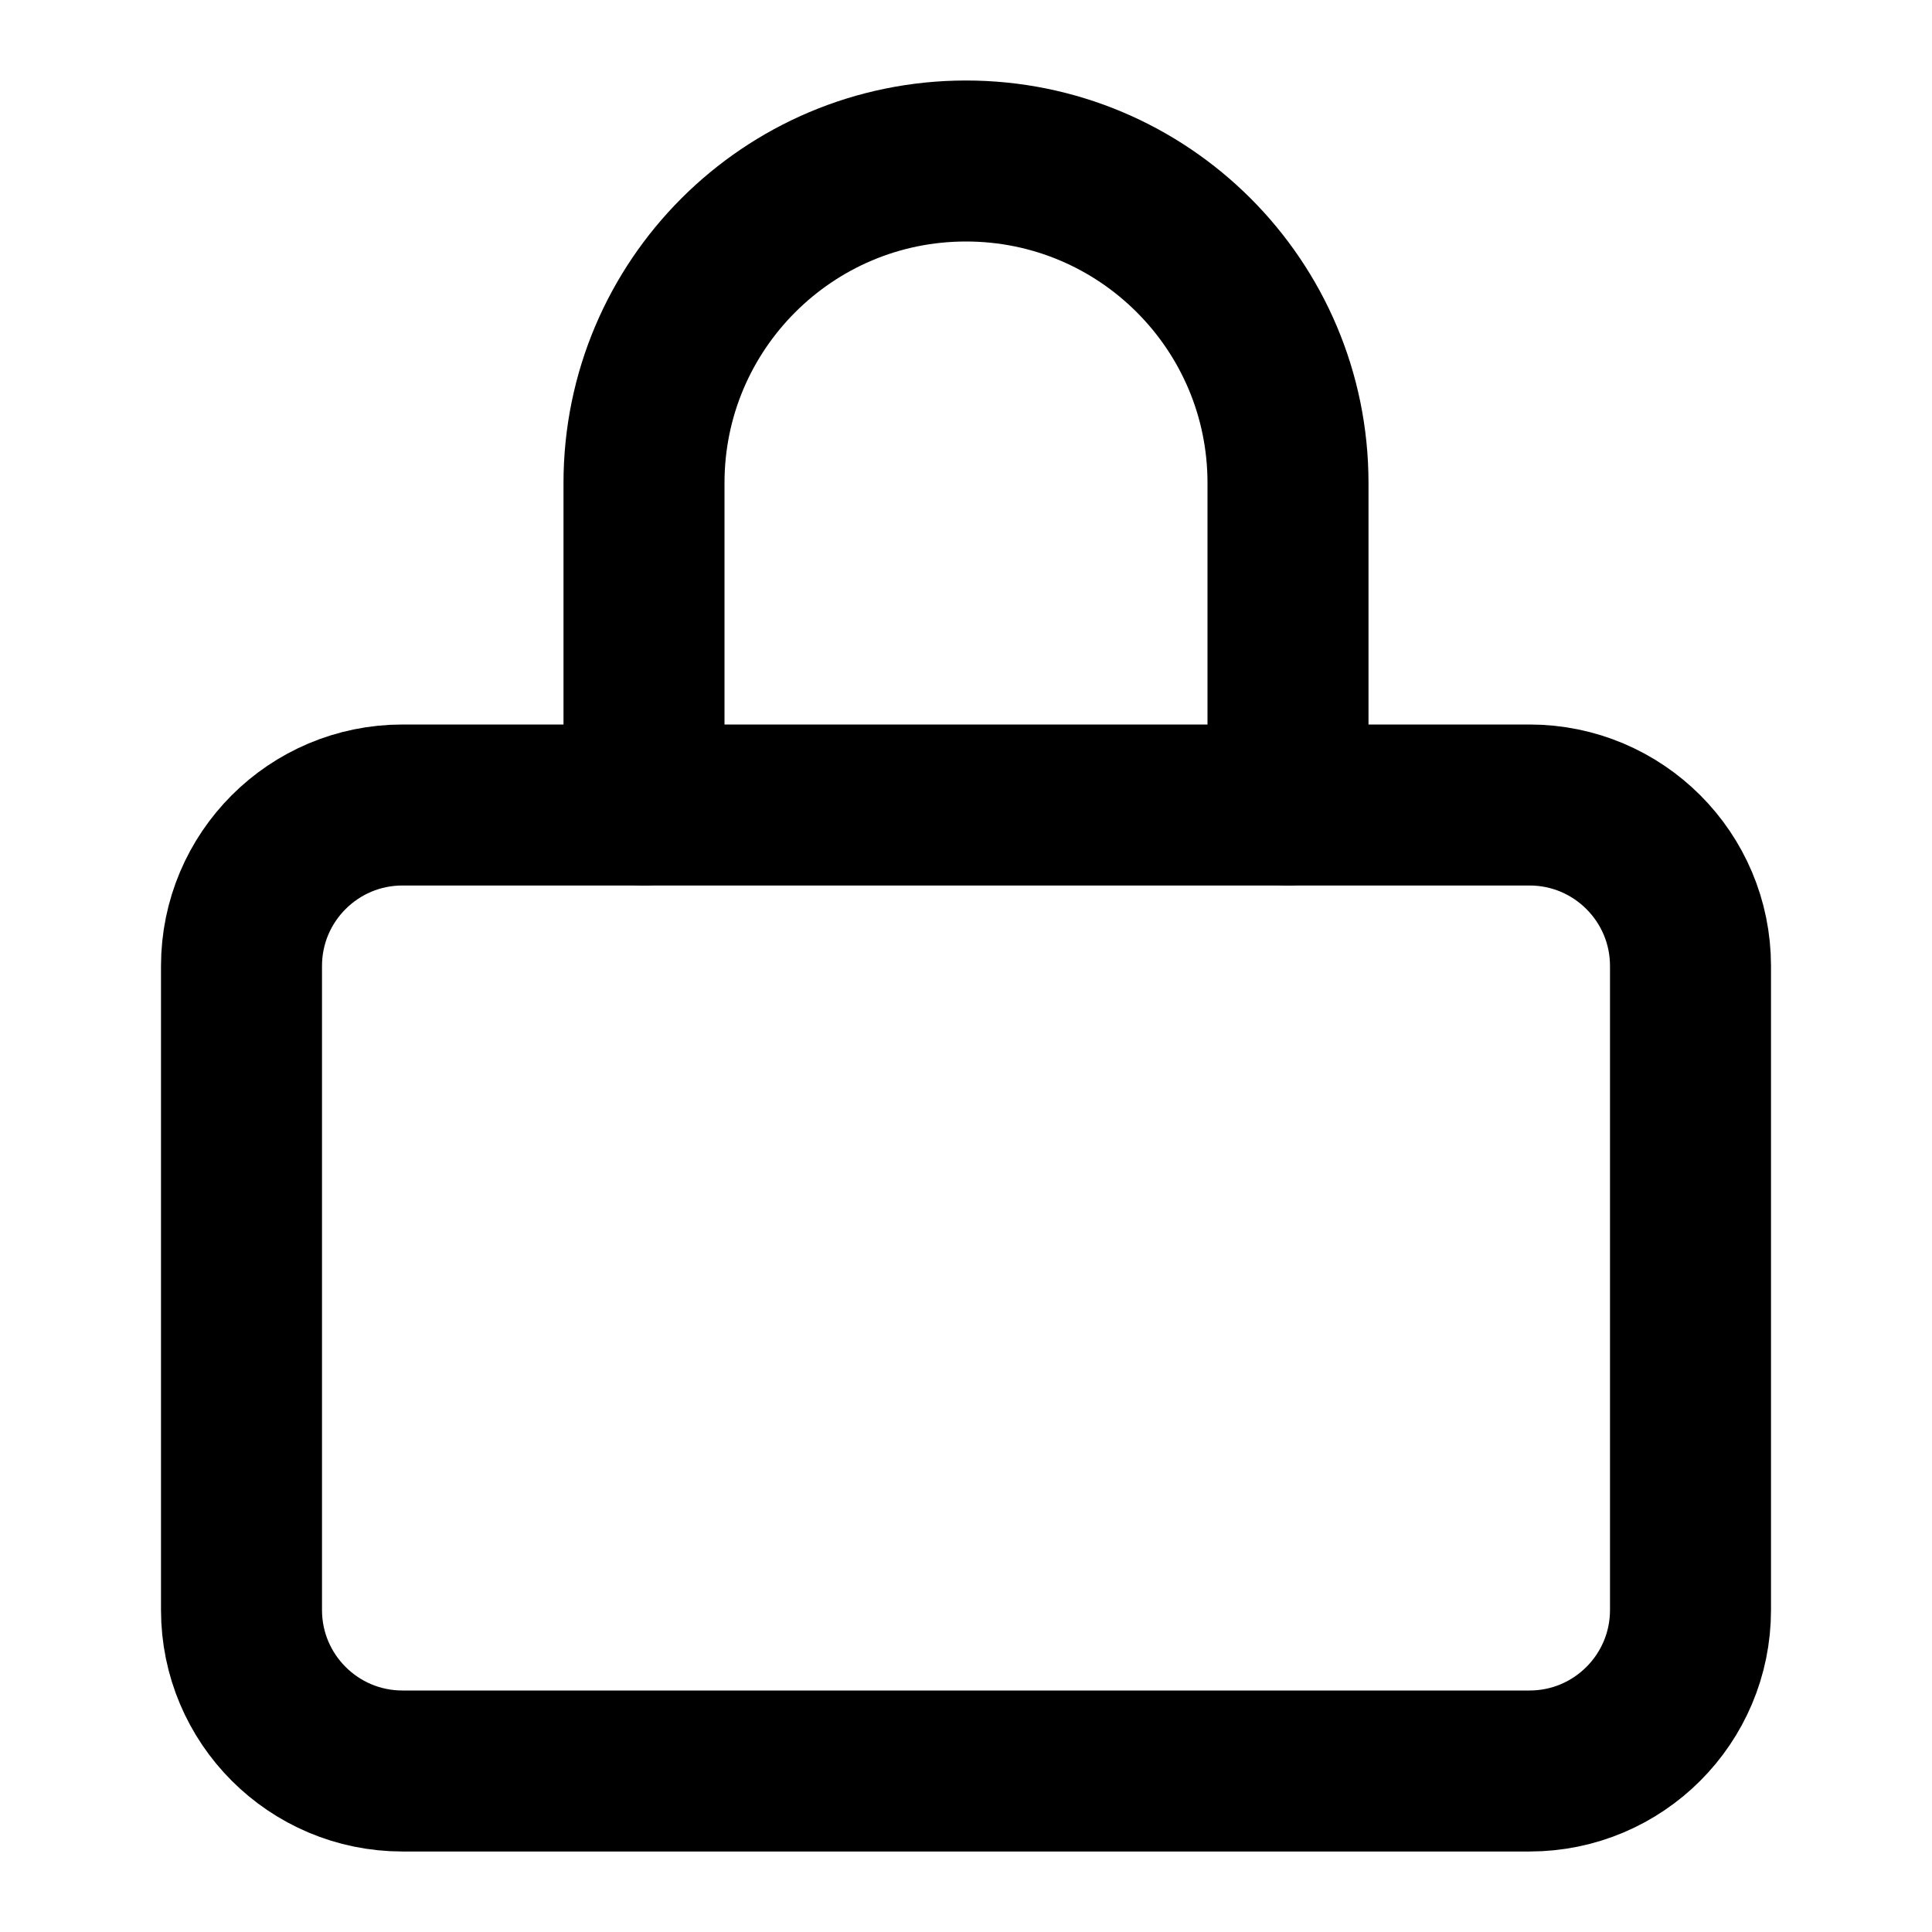
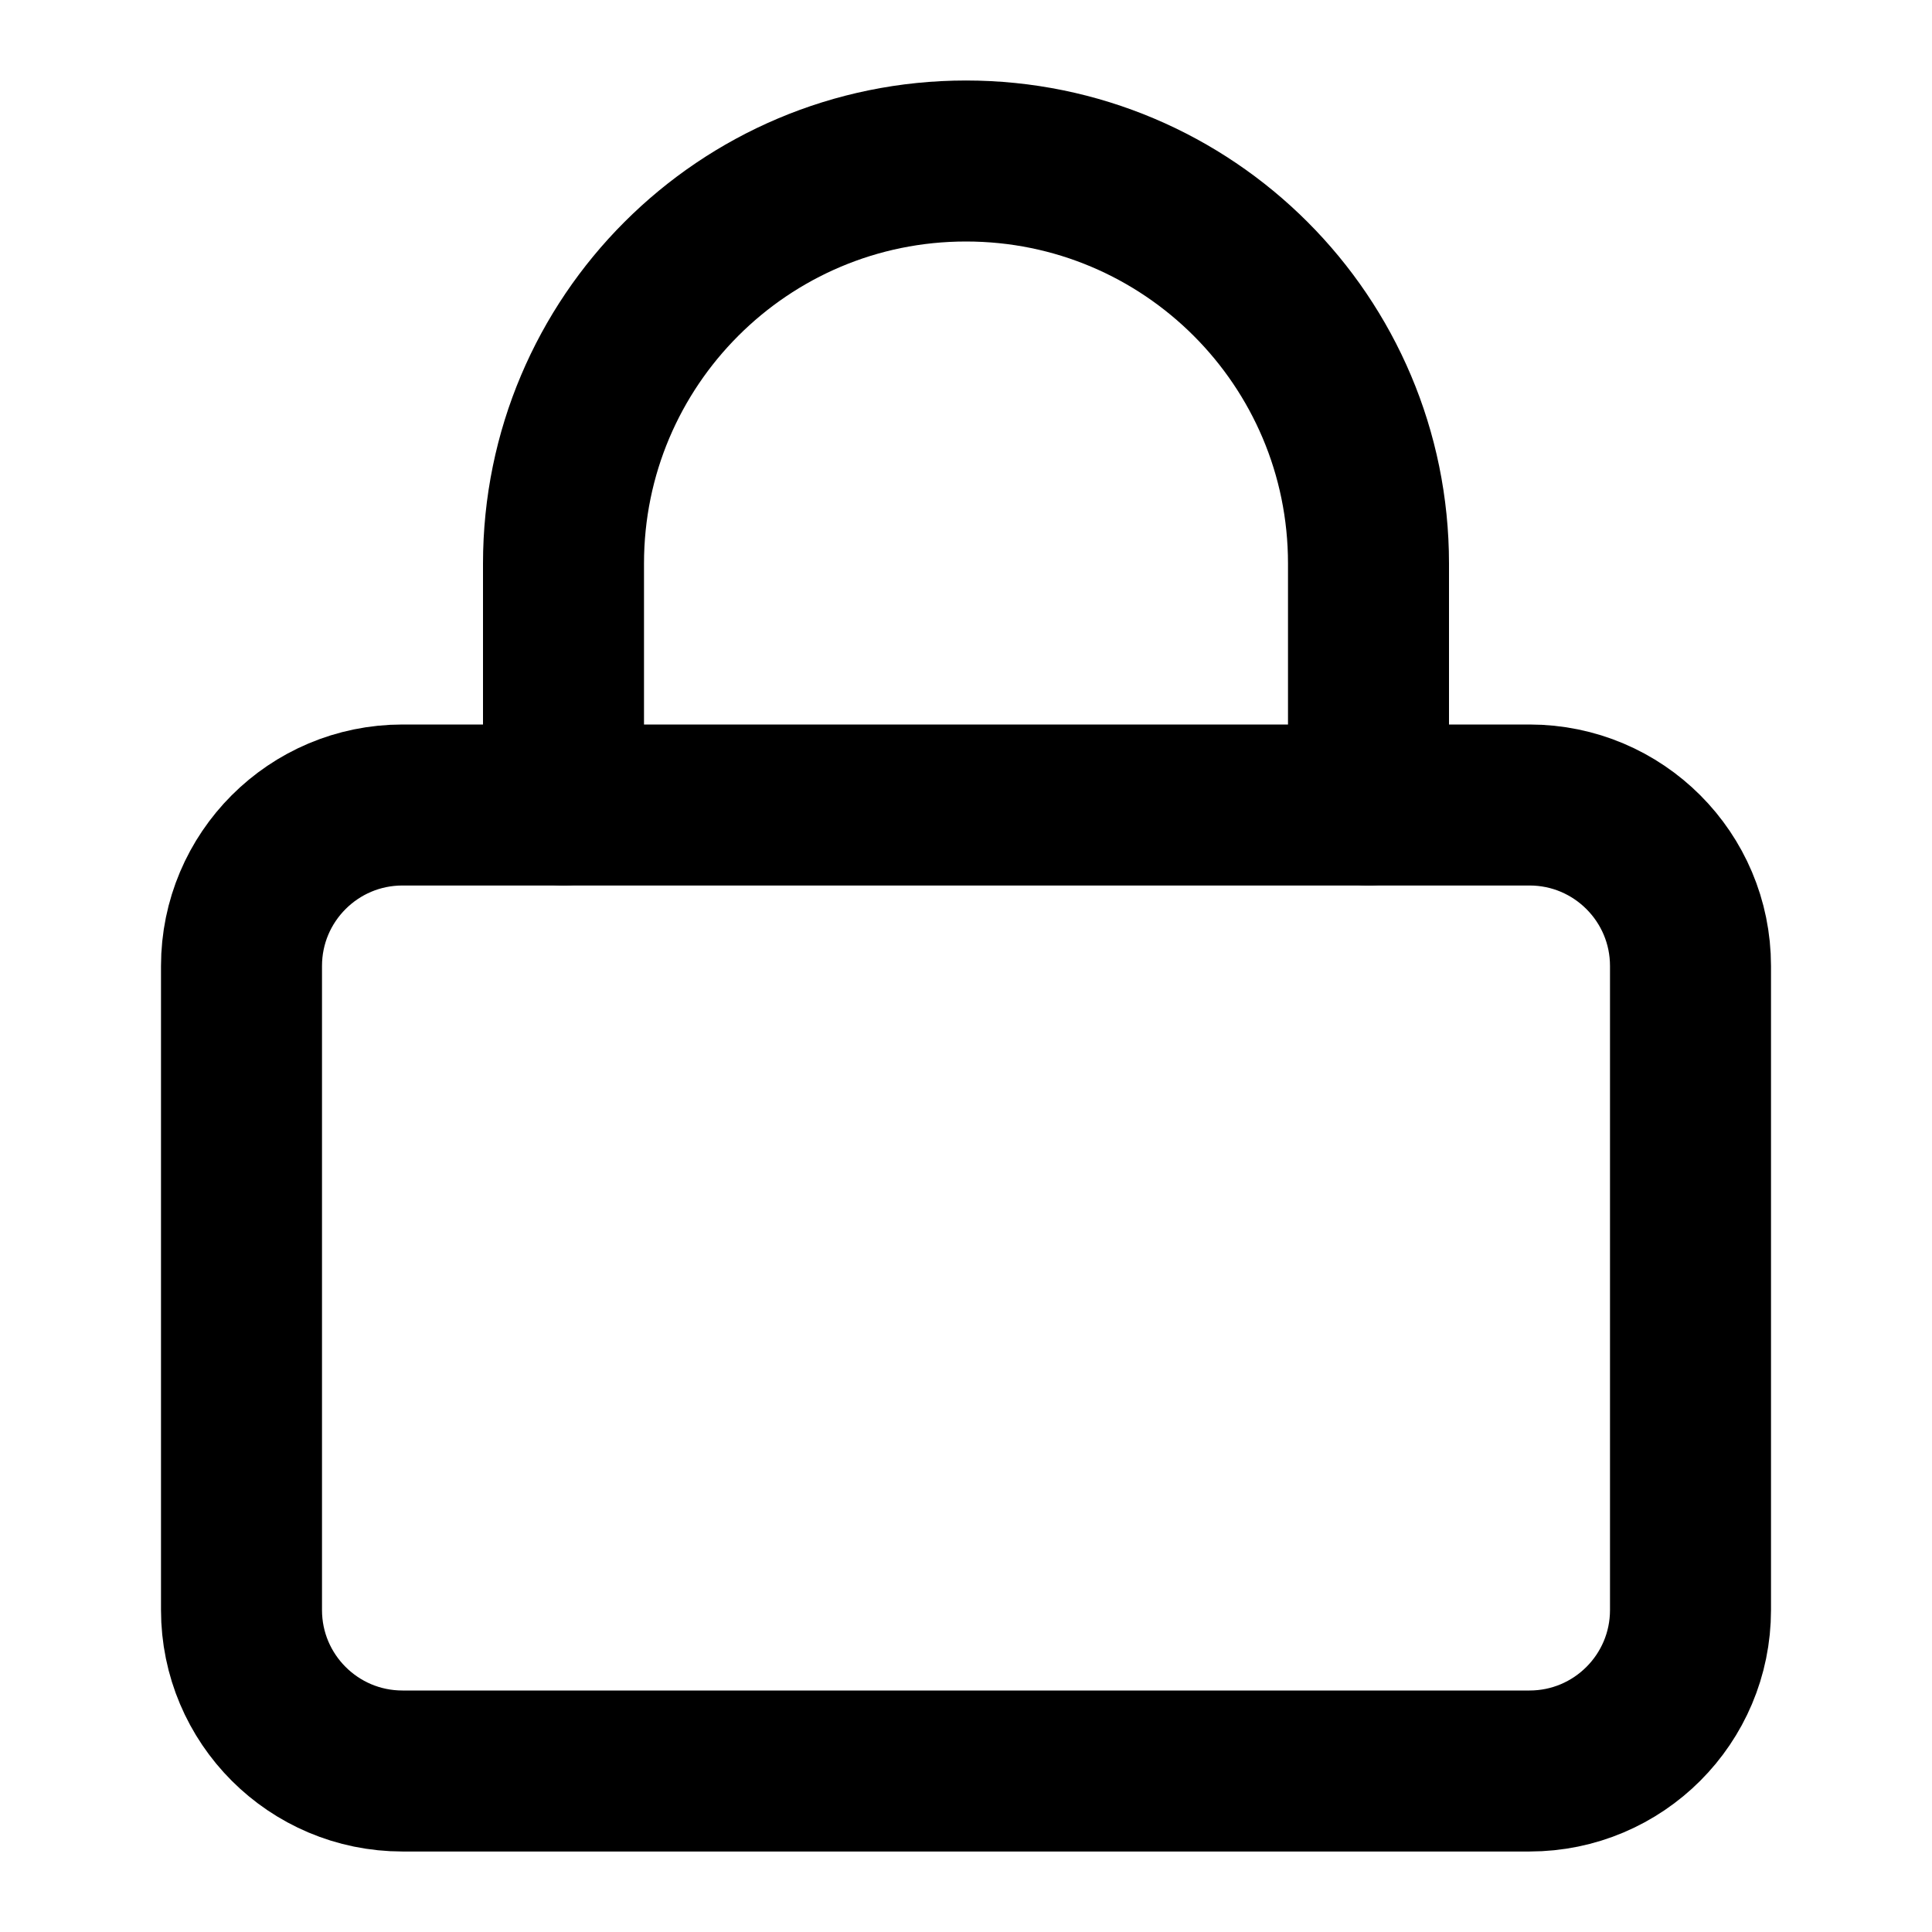
<svg xmlns="http://www.w3.org/2000/svg" class="i i-lock" viewBox="0 0 24 24" fill="none" stroke="currentColor" stroke-width="2" stroke-linecap="round" stroke-linejoin="round">
-   <path d="M16 10V6a4 4 0 0 0-8 0v4" />
+   <path d="M17 10V7A5 5 0 007 7v3" />
  <rect width="18" height="12" x="3" y="10" rx="2" />
</svg>
